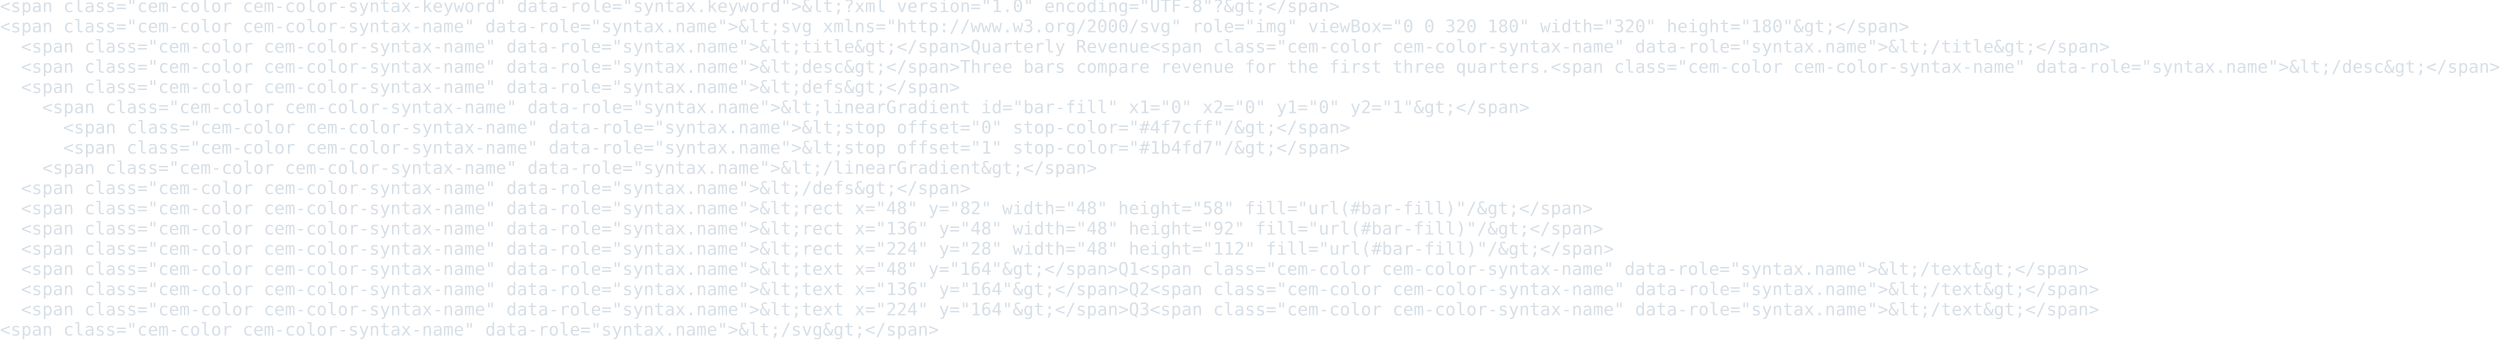
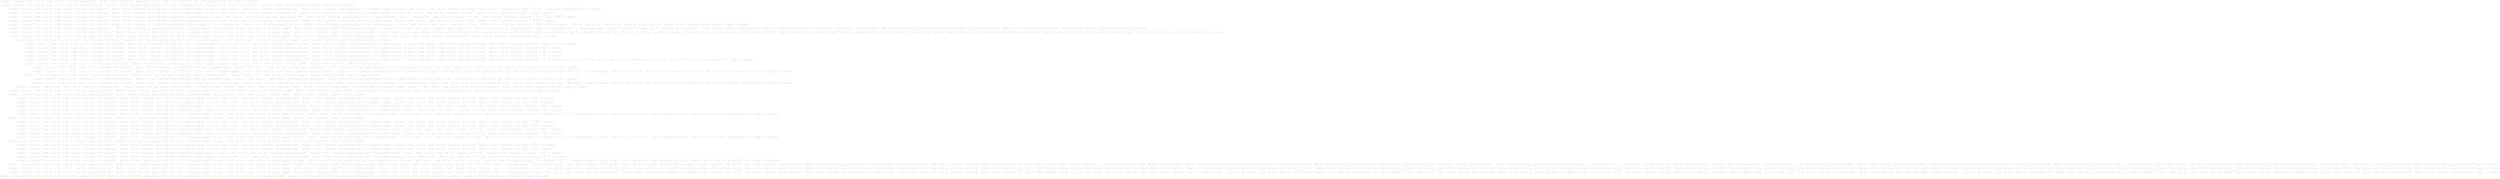
- <svg xmlns="http://www.w3.org/2000/svg" role="img" aria-labelledby="title desc" width="1855" height="255" viewBox="0 0 1855 255" xml:space="preserve">
+ <svg xmlns="http://www.w3.org/2000/svg" role="img" aria-labelledby="title desc" width="9651" height="690" viewBox="0 0 9651 690" xml:space="preserve">
  <text x="0" y="0" fill="rgb(214, 222, 230)" font-family="ui-monospace, SFMono-Regular, Menlo, Consolas, monospace" font-size="13px" font-style="normal" font-weight="400" letter-spacing="normal" dominant-baseline="text-before-edge" xml:space="preserve">&lt;span class="cem-color cem-color-syntax-keyword" data-role="syntax.keyword"&gt;&amp;lt;?xml version="1.0" encoding="UTF-8"?&amp;gt;&lt;/span&gt;</text>
-   <text x="0" y="15" fill="rgb(214, 222, 230)" font-family="ui-monospace, SFMono-Regular, Menlo, Consolas, monospace" font-size="13px" font-style="normal" font-weight="400" letter-spacing="normal" dominant-baseline="text-before-edge" xml:space="preserve">&lt;span class="cem-color cem-color-syntax-name" data-role="syntax.name"&gt;&amp;lt;svg xmlns="http://www.w3.org/2000/svg" role="img" viewBox="0 0 320 180" width="320" height="180"&amp;gt;&lt;/span&gt;</text>
-   <text x="0" y="30" fill="rgb(214, 222, 230)" font-family="ui-monospace, SFMono-Regular, Menlo, Consolas, monospace" font-size="13px" font-style="normal" font-weight="400" letter-spacing="normal" dominant-baseline="text-before-edge" xml:space="preserve">  &lt;span class="cem-color cem-color-syntax-name" data-role="syntax.name"&gt;&amp;lt;title&amp;gt;&lt;/span&gt;Quarterly Revenue&lt;span class="cem-color cem-color-syntax-name" data-role="syntax.name"&gt;&amp;lt;/title&amp;gt;&lt;/span&gt;</text>
-   <text x="0" y="45" fill="rgb(214, 222, 230)" font-family="ui-monospace, SFMono-Regular, Menlo, Consolas, monospace" font-size="13px" font-style="normal" font-weight="400" letter-spacing="normal" dominant-baseline="text-before-edge" xml:space="preserve">  &lt;span class="cem-color cem-color-syntax-name" data-role="syntax.name"&gt;&amp;lt;desc&amp;gt;&lt;/span&gt;Three bars compare revenue for the first three quarters.&lt;span class="cem-color cem-color-syntax-name" data-role="syntax.name"&gt;&amp;lt;/desc&amp;gt;&lt;/span&gt;</text>
-   <text x="0" y="60" fill="rgb(214, 222, 230)" font-family="ui-monospace, SFMono-Regular, Menlo, Consolas, monospace" font-size="13px" font-style="normal" font-weight="400" letter-spacing="normal" dominant-baseline="text-before-edge" xml:space="preserve">  &lt;span class="cem-color cem-color-syntax-name" data-role="syntax.name"&gt;&amp;lt;defs&amp;gt;&lt;/span&gt;</text>
-   <text x="0" y="75" fill="rgb(214, 222, 230)" font-family="ui-monospace, SFMono-Regular, Menlo, Consolas, monospace" font-size="13px" font-style="normal" font-weight="400" letter-spacing="normal" dominant-baseline="text-before-edge" xml:space="preserve">    &lt;span class="cem-color cem-color-syntax-name" data-role="syntax.name"&gt;&amp;lt;linearGradient id="bar-fill" x1="0" x2="0" y1="0" y2="1"&amp;gt;&lt;/span&gt;</text>
-   <text x="0" y="90" fill="rgb(214, 222, 230)" font-family="ui-monospace, SFMono-Regular, Menlo, Consolas, monospace" font-size="13px" font-style="normal" font-weight="400" letter-spacing="normal" dominant-baseline="text-before-edge" xml:space="preserve">      &lt;span class="cem-color cem-color-syntax-name" data-role="syntax.name"&gt;&amp;lt;stop offset="0" stop-color="#4f7cff"/&amp;gt;&lt;/span&gt;</text>
-   <text x="0" y="105" fill="rgb(214, 222, 230)" font-family="ui-monospace, SFMono-Regular, Menlo, Consolas, monospace" font-size="13px" font-style="normal" font-weight="400" letter-spacing="normal" dominant-baseline="text-before-edge" xml:space="preserve">      &lt;span class="cem-color cem-color-syntax-name" data-role="syntax.name"&gt;&amp;lt;stop offset="1" stop-color="#1b4fd7"/&amp;gt;&lt;/span&gt;</text>
-   <text x="0" y="120" fill="rgb(214, 222, 230)" font-family="ui-monospace, SFMono-Regular, Menlo, Consolas, monospace" font-size="13px" font-style="normal" font-weight="400" letter-spacing="normal" dominant-baseline="text-before-edge" xml:space="preserve">    &lt;span class="cem-color cem-color-syntax-name" data-role="syntax.name"&gt;&amp;lt;/linearGradient&amp;gt;&lt;/span&gt;</text>
-   <text x="0" y="135" fill="rgb(214, 222, 230)" font-family="ui-monospace, SFMono-Regular, Menlo, Consolas, monospace" font-size="13px" font-style="normal" font-weight="400" letter-spacing="normal" dominant-baseline="text-before-edge" xml:space="preserve">  &lt;span class="cem-color cem-color-syntax-name" data-role="syntax.name"&gt;&amp;lt;/defs&amp;gt;&lt;/span&gt;</text>
-   <text x="0" y="150" fill="rgb(214, 222, 230)" font-family="ui-monospace, SFMono-Regular, Menlo, Consolas, monospace" font-size="13px" font-style="normal" font-weight="400" letter-spacing="normal" dominant-baseline="text-before-edge" xml:space="preserve">  &lt;span class="cem-color cem-color-syntax-name" data-role="syntax.name"&gt;&amp;lt;rect x="48" y="82" width="48" height="58" fill="url(#bar-fill)"/&amp;gt;&lt;/span&gt;</text>
-   <text x="0" y="165" fill="rgb(214, 222, 230)" font-family="ui-monospace, SFMono-Regular, Menlo, Consolas, monospace" font-size="13px" font-style="normal" font-weight="400" letter-spacing="normal" dominant-baseline="text-before-edge" xml:space="preserve">  &lt;span class="cem-color cem-color-syntax-name" data-role="syntax.name"&gt;&amp;lt;rect x="136" y="48" width="48" height="92" fill="url(#bar-fill)"/&amp;gt;&lt;/span&gt;</text>
-   <text x="0" y="180" fill="rgb(214, 222, 230)" font-family="ui-monospace, SFMono-Regular, Menlo, Consolas, monospace" font-size="13px" font-style="normal" font-weight="400" letter-spacing="normal" dominant-baseline="text-before-edge" xml:space="preserve">  &lt;span class="cem-color cem-color-syntax-name" data-role="syntax.name"&gt;&amp;lt;rect x="224" y="28" width="48" height="112" fill="url(#bar-fill)"/&amp;gt;&lt;/span&gt;</text>
-   <text x="0" y="195" fill="rgb(214, 222, 230)" font-family="ui-monospace, SFMono-Regular, Menlo, Consolas, monospace" font-size="13px" font-style="normal" font-weight="400" letter-spacing="normal" dominant-baseline="text-before-edge" xml:space="preserve">  &lt;span class="cem-color cem-color-syntax-name" data-role="syntax.name"&gt;&amp;lt;text x="48" y="164"&amp;gt;&lt;/span&gt;Q1&lt;span class="cem-color cem-color-syntax-name" data-role="syntax.name"&gt;&amp;lt;/text&amp;gt;&lt;/span&gt;</text>
-   <text x="0" y="210" fill="rgb(214, 222, 230)" font-family="ui-monospace, SFMono-Regular, Menlo, Consolas, monospace" font-size="13px" font-style="normal" font-weight="400" letter-spacing="normal" dominant-baseline="text-before-edge" xml:space="preserve">  &lt;span class="cem-color cem-color-syntax-name" data-role="syntax.name"&gt;&amp;lt;text x="136" y="164"&amp;gt;&lt;/span&gt;Q2&lt;span class="cem-color cem-color-syntax-name" data-role="syntax.name"&gt;&amp;lt;/text&amp;gt;&lt;/span&gt;</text>
-   <text x="0" y="225" fill="rgb(214, 222, 230)" font-family="ui-monospace, SFMono-Regular, Menlo, Consolas, monospace" font-size="13px" font-style="normal" font-weight="400" letter-spacing="normal" dominant-baseline="text-before-edge" xml:space="preserve">  &lt;span class="cem-color cem-color-syntax-name" data-role="syntax.name"&gt;&amp;lt;text x="224" y="164"&amp;gt;&lt;/span&gt;Q3&lt;span class="cem-color cem-color-syntax-name" data-role="syntax.name"&gt;&amp;lt;/text&amp;gt;&lt;/span&gt;</text>
-   <text x="0" y="240" fill="rgb(214, 222, 230)" font-family="ui-monospace, SFMono-Regular, Menlo, Consolas, monospace" font-size="13px" font-style="normal" font-weight="400" letter-spacing="normal" dominant-baseline="text-before-edge" xml:space="preserve">&lt;span class="cem-color cem-color-syntax-name" data-role="syntax.name"&gt;&amp;lt;/svg&amp;gt;&lt;/span&gt;</text>
+   <text x="0" y="15" fill="rgb(214, 222, 230)" font-family="ui-monospace, SFMono-Regular, Menlo, Consolas, monospace" font-size="13px" font-style="normal" font-weight="400" letter-spacing="normal" dominant-baseline="text-before-edge" xml:space="preserve">&lt;span class="cem-color cem-color-syntax-punctuation" data-role="syntax.punctuation"&gt;&amp;lt;&lt;/span&gt;&lt;span class="cem-color cem-color-syntax-name" data-role="syntax.name"&gt;svg&lt;/span&gt;</text>
+   <text x="0" y="30" fill="rgb(214, 222, 230)" font-family="ui-monospace, SFMono-Regular, Menlo, Consolas, monospace" font-size="13px" font-style="normal" font-weight="400" letter-spacing="normal" dominant-baseline="text-before-edge" xml:space="preserve">    &lt;span class="cem-color cem-color-syntax-attribute" data-role="syntax.attribute"&gt;xmlns&lt;/span&gt;&lt;span class="cem-color cem-color-syntax-punctuation" data-role="syntax.punctuation"&gt;=&lt;/span&gt;&lt;span class="cem-color cem-color-syntax-string" data-role="syntax.string"&gt;"http://www.w3.org/2000/svg"&lt;/span&gt;</text>
+   <text x="0" y="45" fill="rgb(214, 222, 230)" font-family="ui-monospace, SFMono-Regular, Menlo, Consolas, monospace" font-size="13px" font-style="normal" font-weight="400" letter-spacing="normal" dominant-baseline="text-before-edge" xml:space="preserve">    &lt;span class="cem-color cem-color-syntax-attribute" data-role="syntax.attribute"&gt;role&lt;/span&gt;&lt;span class="cem-color cem-color-syntax-punctuation" data-role="syntax.punctuation"&gt;=&lt;/span&gt;&lt;span class="cem-color cem-color-syntax-string" data-role="syntax.string"&gt;"img"&lt;/span&gt;</text>
+   <text x="0" y="60" fill="rgb(214, 222, 230)" font-family="ui-monospace, SFMono-Regular, Menlo, Consolas, monospace" font-size="13px" font-style="normal" font-weight="400" letter-spacing="normal" dominant-baseline="text-before-edge" xml:space="preserve">    &lt;span class="cem-color cem-color-syntax-attribute" data-role="syntax.attribute"&gt;viewBox&lt;/span&gt;&lt;span class="cem-color cem-color-syntax-punctuation" data-role="syntax.punctuation"&gt;=&lt;/span&gt;&lt;span class="cem-color cem-color-syntax-string" data-role="syntax.string"&gt;"0 0 320 180"&lt;/span&gt;</text>
+   <text x="0" y="75" fill="rgb(214, 222, 230)" font-family="ui-monospace, SFMono-Regular, Menlo, Consolas, monospace" font-size="13px" font-style="normal" font-weight="400" letter-spacing="normal" dominant-baseline="text-before-edge" xml:space="preserve">    &lt;span class="cem-color cem-color-syntax-attribute" data-role="syntax.attribute"&gt;width&lt;/span&gt;&lt;span class="cem-color cem-color-syntax-punctuation" data-role="syntax.punctuation"&gt;=&lt;/span&gt;&lt;span class="cem-color cem-color-syntax-string" data-role="syntax.string"&gt;"320"&lt;/span&gt;</text>
+   <text x="0" y="90" fill="rgb(214, 222, 230)" font-family="ui-monospace, SFMono-Regular, Menlo, Consolas, monospace" font-size="13px" font-style="normal" font-weight="400" letter-spacing="normal" dominant-baseline="text-before-edge" xml:space="preserve">    &lt;span class="cem-color cem-color-syntax-attribute" data-role="syntax.attribute"&gt;height&lt;/span&gt;&lt;span class="cem-color cem-color-syntax-punctuation" data-role="syntax.punctuation"&gt;=&lt;/span&gt;&lt;span class="cem-color cem-color-syntax-string" data-role="syntax.string"&gt;"180"&lt;/span&gt;&lt;span class="cem-color cem-color-syntax-punctuation" data-role="syntax.punctuation"&gt;&amp;gt;&lt;/span&gt;</text>
+   <text x="0" y="105" fill="rgb(214, 222, 230)" font-family="ui-monospace, SFMono-Regular, Menlo, Consolas, monospace" font-size="13px" font-style="normal" font-weight="400" letter-spacing="normal" dominant-baseline="text-before-edge" xml:space="preserve">    &lt;span class="cem-color cem-color-syntax-punctuation" data-role="syntax.punctuation"&gt;&amp;lt;&lt;/span&gt;&lt;span class="cem-color cem-color-syntax-name" data-role="syntax.name"&gt;title&lt;/span&gt;&lt;span class="cem-color cem-color-syntax-punctuation" data-role="syntax.punctuation"&gt;&amp;gt;&lt;/span&gt;Quarterly Revenue&lt;span class="cem-color cem-color-syntax-punctuation" data-role="syntax.punctuation"&gt;&amp;lt;/&lt;/span&gt;&lt;span class="cem-color cem-color-syntax-name" data-role="syntax.name"&gt;title&lt;/span&gt;&lt;span class="cem-color cem-color-syntax-punctuation" data-role="syntax.punctuation"&gt;&amp;gt;&lt;/span&gt;</text>
+   <text x="0" y="120" fill="rgb(214, 222, 230)" font-family="ui-monospace, SFMono-Regular, Menlo, Consolas, monospace" font-size="13px" font-style="normal" font-weight="400" letter-spacing="normal" dominant-baseline="text-before-edge" xml:space="preserve">    &lt;span class="cem-color cem-color-syntax-punctuation" data-role="syntax.punctuation"&gt;&amp;lt;&lt;/span&gt;&lt;span class="cem-color cem-color-syntax-name" data-role="syntax.name"&gt;desc&lt;/span&gt;&lt;span class="cem-color cem-color-syntax-punctuation" data-role="syntax.punctuation"&gt;&amp;gt;&lt;/span&gt;Three bars compare revenue for the first three quarters.&lt;span class="cem-color cem-color-syntax-punctuation" data-role="syntax.punctuation"&gt;&amp;lt;/&lt;/span&gt;&lt;span class="cem-color cem-color-syntax-name" data-role="syntax.name"&gt;desc&lt;/span&gt;&lt;span class="cem-color cem-color-syntax-punctuation" data-role="syntax.punctuation"&gt;&amp;gt;&lt;/span&gt;</text>
+   <text x="0" y="135" fill="rgb(214, 222, 230)" font-family="ui-monospace, SFMono-Regular, Menlo, Consolas, monospace" font-size="13px" font-style="normal" font-weight="400" letter-spacing="normal" dominant-baseline="text-before-edge" xml:space="preserve">    &lt;span class="cem-color cem-color-syntax-punctuation" data-role="syntax.punctuation"&gt;&amp;lt;&lt;/span&gt;&lt;span class="cem-color cem-color-syntax-name" data-role="syntax.name"&gt;defs&lt;/span&gt;&lt;span class="cem-color cem-color-syntax-punctuation" data-role="syntax.punctuation"&gt;&amp;gt;&lt;/span&gt;</text>
+   <text x="0" y="150" fill="rgb(214, 222, 230)" font-family="ui-monospace, SFMono-Regular, Menlo, Consolas, monospace" font-size="13px" font-style="normal" font-weight="400" letter-spacing="normal" dominant-baseline="text-before-edge" xml:space="preserve">        &lt;span class="cem-color cem-color-syntax-punctuation" data-role="syntax.punctuation"&gt;&amp;lt;&lt;/span&gt;&lt;span class="cem-color cem-color-syntax-name" data-role="syntax.name"&gt;linearGradient&lt;/span&gt;</text>
+   <text x="0" y="165" fill="rgb(214, 222, 230)" font-family="ui-monospace, SFMono-Regular, Menlo, Consolas, monospace" font-size="13px" font-style="normal" font-weight="400" letter-spacing="normal" dominant-baseline="text-before-edge" xml:space="preserve">            &lt;span class="cem-color cem-color-syntax-attribute" data-role="syntax.attribute"&gt;id&lt;/span&gt;&lt;span class="cem-color cem-color-syntax-punctuation" data-role="syntax.punctuation"&gt;=&lt;/span&gt;&lt;span class="cem-color cem-color-syntax-string" data-role="syntax.string"&gt;"bar-fill"&lt;/span&gt;</text>
+   <text x="0" y="180" fill="rgb(214, 222, 230)" font-family="ui-monospace, SFMono-Regular, Menlo, Consolas, monospace" font-size="13px" font-style="normal" font-weight="400" letter-spacing="normal" dominant-baseline="text-before-edge" xml:space="preserve">            &lt;span class="cem-color cem-color-syntax-attribute" data-role="syntax.attribute"&gt;x1&lt;/span&gt;&lt;span class="cem-color cem-color-syntax-punctuation" data-role="syntax.punctuation"&gt;=&lt;/span&gt;&lt;span class="cem-color cem-color-syntax-string" data-role="syntax.string"&gt;"0"&lt;/span&gt;</text>
+   <text x="0" y="195" fill="rgb(214, 222, 230)" font-family="ui-monospace, SFMono-Regular, Menlo, Consolas, monospace" font-size="13px" font-style="normal" font-weight="400" letter-spacing="normal" dominant-baseline="text-before-edge" xml:space="preserve">            &lt;span class="cem-color cem-color-syntax-attribute" data-role="syntax.attribute"&gt;x2&lt;/span&gt;&lt;span class="cem-color cem-color-syntax-punctuation" data-role="syntax.punctuation"&gt;=&lt;/span&gt;&lt;span class="cem-color cem-color-syntax-string" data-role="syntax.string"&gt;"0"&lt;/span&gt;</text>
+   <text x="0" y="210" fill="rgb(214, 222, 230)" font-family="ui-monospace, SFMono-Regular, Menlo, Consolas, monospace" font-size="13px" font-style="normal" font-weight="400" letter-spacing="normal" dominant-baseline="text-before-edge" xml:space="preserve">            &lt;span class="cem-color cem-color-syntax-attribute" data-role="syntax.attribute"&gt;y1&lt;/span&gt;&lt;span class="cem-color cem-color-syntax-punctuation" data-role="syntax.punctuation"&gt;=&lt;/span&gt;&lt;span class="cem-color cem-color-syntax-string" data-role="syntax.string"&gt;"0"&lt;/span&gt;</text>
+   <text x="0" y="225" fill="rgb(214, 222, 230)" font-family="ui-monospace, SFMono-Regular, Menlo, Consolas, monospace" font-size="13px" font-style="normal" font-weight="400" letter-spacing="normal" dominant-baseline="text-before-edge" xml:space="preserve">            &lt;span class="cem-color cem-color-syntax-attribute" data-role="syntax.attribute"&gt;y2&lt;/span&gt;&lt;span class="cem-color cem-color-syntax-punctuation" data-role="syntax.punctuation"&gt;=&lt;/span&gt;&lt;span class="cem-color cem-color-syntax-string" data-role="syntax.string"&gt;"1"&lt;/span&gt;&lt;span class="cem-color cem-color-syntax-punctuation" data-role="syntax.punctuation"&gt;&amp;gt;&lt;/span&gt;</text>
+   <text x="0" y="240" fill="rgb(214, 222, 230)" font-family="ui-monospace, SFMono-Regular, Menlo, Consolas, monospace" font-size="13px" font-style="normal" font-weight="400" letter-spacing="normal" dominant-baseline="text-before-edge" xml:space="preserve">            &lt;span class="cem-color cem-color-syntax-punctuation" data-role="syntax.punctuation"&gt;&amp;lt;&lt;/span&gt;&lt;span class="cem-color cem-color-syntax-name" data-role="syntax.name"&gt;stop&lt;/span&gt;</text>
+   <text x="0" y="255" fill="rgb(214, 222, 230)" font-family="ui-monospace, SFMono-Regular, Menlo, Consolas, monospace" font-size="13px" font-style="normal" font-weight="400" letter-spacing="normal" dominant-baseline="text-before-edge" xml:space="preserve">                &lt;span class="cem-color cem-color-syntax-attribute" data-role="syntax.attribute"&gt;offset&lt;/span&gt;&lt;span class="cem-color cem-color-syntax-punctuation" data-role="syntax.punctuation"&gt;=&lt;/span&gt;&lt;span class="cem-color cem-color-syntax-string" data-role="syntax.string"&gt;"0"&lt;/span&gt;</text>
+   <text x="0" y="270" fill="rgb(214, 222, 230)" font-family="ui-monospace, SFMono-Regular, Menlo, Consolas, monospace" font-size="13px" font-style="normal" font-weight="400" letter-spacing="normal" dominant-baseline="text-before-edge" xml:space="preserve">                &lt;span class="cem-color cem-color-syntax-attribute" data-role="syntax.attribute"&gt;stop-color&lt;/span&gt;&lt;span class="cem-color cem-color-syntax-punctuation" data-role="syntax.punctuation"&gt;=&lt;/span&gt;&lt;span class="cem-color cem-color-syntax-string" data-role="syntax.string"&gt;"#4f7cff"&lt;/span&gt;&lt;span class="cem-color cem-color-syntax-punctuation" data-role="syntax.punctuation"&gt;/&amp;gt;&lt;/span&gt;</text>
+   <text x="0" y="285" fill="rgb(214, 222, 230)" font-family="ui-monospace, SFMono-Regular, Menlo, Consolas, monospace" font-size="13px" font-style="normal" font-weight="400" letter-spacing="normal" dominant-baseline="text-before-edge" xml:space="preserve">            &lt;span class="cem-color cem-color-syntax-punctuation" data-role="syntax.punctuation"&gt;&amp;lt;&lt;/span&gt;&lt;span class="cem-color cem-color-syntax-name" data-role="syntax.name"&gt;stop&lt;/span&gt;</text>
+   <text x="0" y="300" fill="rgb(214, 222, 230)" font-family="ui-monospace, SFMono-Regular, Menlo, Consolas, monospace" font-size="13px" font-style="normal" font-weight="400" letter-spacing="normal" dominant-baseline="text-before-edge" xml:space="preserve">                &lt;span class="cem-color cem-color-syntax-attribute" data-role="syntax.attribute"&gt;offset&lt;/span&gt;&lt;span class="cem-color cem-color-syntax-punctuation" data-role="syntax.punctuation"&gt;=&lt;/span&gt;&lt;span class="cem-color cem-color-syntax-string" data-role="syntax.string"&gt;"1"&lt;/span&gt;</text>
+   <text x="0" y="315" fill="rgb(214, 222, 230)" font-family="ui-monospace, SFMono-Regular, Menlo, Consolas, monospace" font-size="13px" font-style="normal" font-weight="400" letter-spacing="normal" dominant-baseline="text-before-edge" xml:space="preserve">                &lt;span class="cem-color cem-color-syntax-attribute" data-role="syntax.attribute"&gt;stop-color&lt;/span&gt;&lt;span class="cem-color cem-color-syntax-punctuation" data-role="syntax.punctuation"&gt;=&lt;/span&gt;&lt;span class="cem-color cem-color-syntax-string" data-role="syntax.string"&gt;"#1b4fd7"&lt;/span&gt;&lt;span class="cem-color cem-color-syntax-punctuation" data-role="syntax.punctuation"&gt;/&amp;gt;&lt;/span&gt;</text>
+   <text x="0" y="330" fill="rgb(214, 222, 230)" font-family="ui-monospace, SFMono-Regular, Menlo, Consolas, monospace" font-size="13px" font-style="normal" font-weight="400" letter-spacing="normal" dominant-baseline="text-before-edge" xml:space="preserve">        &lt;span class="cem-color cem-color-syntax-punctuation" data-role="syntax.punctuation"&gt;&amp;lt;/&lt;/span&gt;&lt;span class="cem-color cem-color-syntax-name" data-role="syntax.name"&gt;linearGradient&lt;/span&gt;&lt;span class="cem-color cem-color-syntax-punctuation" data-role="syntax.punctuation"&gt;&amp;gt;&lt;/span&gt;</text>
+   <text x="0" y="345" fill="rgb(214, 222, 230)" font-family="ui-monospace, SFMono-Regular, Menlo, Consolas, monospace" font-size="13px" font-style="normal" font-weight="400" letter-spacing="normal" dominant-baseline="text-before-edge" xml:space="preserve">    &lt;span class="cem-color cem-color-syntax-punctuation" data-role="syntax.punctuation"&gt;&amp;lt;/&lt;/span&gt;&lt;span class="cem-color cem-color-syntax-name" data-role="syntax.name"&gt;defs&lt;/span&gt;&lt;span class="cem-color cem-color-syntax-punctuation" data-role="syntax.punctuation"&gt;&amp;gt;&lt;/span&gt;</text>
+   <text x="0" y="360" fill="rgb(214, 222, 230)" font-family="ui-monospace, SFMono-Regular, Menlo, Consolas, monospace" font-size="13px" font-style="normal" font-weight="400" letter-spacing="normal" dominant-baseline="text-before-edge" xml:space="preserve">    &lt;span class="cem-color cem-color-syntax-punctuation" data-role="syntax.punctuation"&gt;&amp;lt;&lt;/span&gt;&lt;span class="cem-color cem-color-syntax-name" data-role="syntax.name"&gt;rect&lt;/span&gt;</text>
+   <text x="0" y="375" fill="rgb(214, 222, 230)" font-family="ui-monospace, SFMono-Regular, Menlo, Consolas, monospace" font-size="13px" font-style="normal" font-weight="400" letter-spacing="normal" dominant-baseline="text-before-edge" xml:space="preserve">        &lt;span class="cem-color cem-color-syntax-attribute" data-role="syntax.attribute"&gt;x&lt;/span&gt;&lt;span class="cem-color cem-color-syntax-punctuation" data-role="syntax.punctuation"&gt;=&lt;/span&gt;&lt;span class="cem-color cem-color-syntax-string" data-role="syntax.string"&gt;"48"&lt;/span&gt;</text>
+   <text x="0" y="390" fill="rgb(214, 222, 230)" font-family="ui-monospace, SFMono-Regular, Menlo, Consolas, monospace" font-size="13px" font-style="normal" font-weight="400" letter-spacing="normal" dominant-baseline="text-before-edge" xml:space="preserve">        &lt;span class="cem-color cem-color-syntax-attribute" data-role="syntax.attribute"&gt;y&lt;/span&gt;&lt;span class="cem-color cem-color-syntax-punctuation" data-role="syntax.punctuation"&gt;=&lt;/span&gt;&lt;span class="cem-color cem-color-syntax-string" data-role="syntax.string"&gt;"82"&lt;/span&gt;</text>
+   <text x="0" y="405" fill="rgb(214, 222, 230)" font-family="ui-monospace, SFMono-Regular, Menlo, Consolas, monospace" font-size="13px" font-style="normal" font-weight="400" letter-spacing="normal" dominant-baseline="text-before-edge" xml:space="preserve">        &lt;span class="cem-color cem-color-syntax-attribute" data-role="syntax.attribute"&gt;width&lt;/span&gt;&lt;span class="cem-color cem-color-syntax-punctuation" data-role="syntax.punctuation"&gt;=&lt;/span&gt;&lt;span class="cem-color cem-color-syntax-string" data-role="syntax.string"&gt;"48"&lt;/span&gt;</text>
+   <text x="0" y="420" fill="rgb(214, 222, 230)" font-family="ui-monospace, SFMono-Regular, Menlo, Consolas, monospace" font-size="13px" font-style="normal" font-weight="400" letter-spacing="normal" dominant-baseline="text-before-edge" xml:space="preserve">        &lt;span class="cem-color cem-color-syntax-attribute" data-role="syntax.attribute"&gt;height&lt;/span&gt;&lt;span class="cem-color cem-color-syntax-punctuation" data-role="syntax.punctuation"&gt;=&lt;/span&gt;&lt;span class="cem-color cem-color-syntax-string" data-role="syntax.string"&gt;"58"&lt;/span&gt;</text>
+   <text x="0" y="435" fill="rgb(214, 222, 230)" font-family="ui-monospace, SFMono-Regular, Menlo, Consolas, monospace" font-size="13px" font-style="normal" font-weight="400" letter-spacing="normal" dominant-baseline="text-before-edge" xml:space="preserve">        &lt;span class="cem-color cem-color-syntax-attribute" data-role="syntax.attribute"&gt;fill&lt;/span&gt;&lt;span class="cem-color cem-color-syntax-punctuation" data-role="syntax.punctuation"&gt;=&lt;/span&gt;&lt;span class="cem-color cem-color-syntax-string" data-role="syntax.string"&gt;"url(#bar-fill)"&lt;/span&gt;&lt;span class="cem-color cem-color-syntax-punctuation" data-role="syntax.punctuation"&gt;/&amp;gt;&lt;/span&gt;</text>
+   <text x="0" y="450" fill="rgb(214, 222, 230)" font-family="ui-monospace, SFMono-Regular, Menlo, Consolas, monospace" font-size="13px" font-style="normal" font-weight="400" letter-spacing="normal" dominant-baseline="text-before-edge" xml:space="preserve">    &lt;span class="cem-color cem-color-syntax-punctuation" data-role="syntax.punctuation"&gt;&amp;lt;&lt;/span&gt;&lt;span class="cem-color cem-color-syntax-name" data-role="syntax.name"&gt;rect&lt;/span&gt;</text>
+   <text x="0" y="465" fill="rgb(214, 222, 230)" font-family="ui-monospace, SFMono-Regular, Menlo, Consolas, monospace" font-size="13px" font-style="normal" font-weight="400" letter-spacing="normal" dominant-baseline="text-before-edge" xml:space="preserve">        &lt;span class="cem-color cem-color-syntax-attribute" data-role="syntax.attribute"&gt;x&lt;/span&gt;&lt;span class="cem-color cem-color-syntax-punctuation" data-role="syntax.punctuation"&gt;=&lt;/span&gt;&lt;span class="cem-color cem-color-syntax-string" data-role="syntax.string"&gt;"136"&lt;/span&gt;</text>
+   <text x="0" y="480" fill="rgb(214, 222, 230)" font-family="ui-monospace, SFMono-Regular, Menlo, Consolas, monospace" font-size="13px" font-style="normal" font-weight="400" letter-spacing="normal" dominant-baseline="text-before-edge" xml:space="preserve">        &lt;span class="cem-color cem-color-syntax-attribute" data-role="syntax.attribute"&gt;y&lt;/span&gt;&lt;span class="cem-color cem-color-syntax-punctuation" data-role="syntax.punctuation"&gt;=&lt;/span&gt;&lt;span class="cem-color cem-color-syntax-string" data-role="syntax.string"&gt;"48"&lt;/span&gt;</text>
+   <text x="0" y="495" fill="rgb(214, 222, 230)" font-family="ui-monospace, SFMono-Regular, Menlo, Consolas, monospace" font-size="13px" font-style="normal" font-weight="400" letter-spacing="normal" dominant-baseline="text-before-edge" xml:space="preserve">        &lt;span class="cem-color cem-color-syntax-attribute" data-role="syntax.attribute"&gt;width&lt;/span&gt;&lt;span class="cem-color cem-color-syntax-punctuation" data-role="syntax.punctuation"&gt;=&lt;/span&gt;&lt;span class="cem-color cem-color-syntax-string" data-role="syntax.string"&gt;"48"&lt;/span&gt;</text>
+   <text x="0" y="510" fill="rgb(214, 222, 230)" font-family="ui-monospace, SFMono-Regular, Menlo, Consolas, monospace" font-size="13px" font-style="normal" font-weight="400" letter-spacing="normal" dominant-baseline="text-before-edge" xml:space="preserve">        &lt;span class="cem-color cem-color-syntax-attribute" data-role="syntax.attribute"&gt;height&lt;/span&gt;&lt;span class="cem-color cem-color-syntax-punctuation" data-role="syntax.punctuation"&gt;=&lt;/span&gt;&lt;span class="cem-color cem-color-syntax-string" data-role="syntax.string"&gt;"92"&lt;/span&gt;</text>
+   <text x="0" y="525" fill="rgb(214, 222, 230)" font-family="ui-monospace, SFMono-Regular, Menlo, Consolas, monospace" font-size="13px" font-style="normal" font-weight="400" letter-spacing="normal" dominant-baseline="text-before-edge" xml:space="preserve">        &lt;span class="cem-color cem-color-syntax-attribute" data-role="syntax.attribute"&gt;fill&lt;/span&gt;&lt;span class="cem-color cem-color-syntax-punctuation" data-role="syntax.punctuation"&gt;=&lt;/span&gt;&lt;span class="cem-color cem-color-syntax-string" data-role="syntax.string"&gt;"url(#bar-fill)"&lt;/span&gt;&lt;span class="cem-color cem-color-syntax-punctuation" data-role="syntax.punctuation"&gt;/&amp;gt;&lt;/span&gt;</text>
+   <text x="0" y="540" fill="rgb(214, 222, 230)" font-family="ui-monospace, SFMono-Regular, Menlo, Consolas, monospace" font-size="13px" font-style="normal" font-weight="400" letter-spacing="normal" dominant-baseline="text-before-edge" xml:space="preserve">    &lt;span class="cem-color cem-color-syntax-punctuation" data-role="syntax.punctuation"&gt;&amp;lt;&lt;/span&gt;&lt;span class="cem-color cem-color-syntax-name" data-role="syntax.name"&gt;rect&lt;/span&gt;</text>
+   <text x="0" y="555" fill="rgb(214, 222, 230)" font-family="ui-monospace, SFMono-Regular, Menlo, Consolas, monospace" font-size="13px" font-style="normal" font-weight="400" letter-spacing="normal" dominant-baseline="text-before-edge" xml:space="preserve">        &lt;span class="cem-color cem-color-syntax-attribute" data-role="syntax.attribute"&gt;x&lt;/span&gt;&lt;span class="cem-color cem-color-syntax-punctuation" data-role="syntax.punctuation"&gt;=&lt;/span&gt;&lt;span class="cem-color cem-color-syntax-string" data-role="syntax.string"&gt;"224"&lt;/span&gt;</text>
+   <text x="0" y="570" fill="rgb(214, 222, 230)" font-family="ui-monospace, SFMono-Regular, Menlo, Consolas, monospace" font-size="13px" font-style="normal" font-weight="400" letter-spacing="normal" dominant-baseline="text-before-edge" xml:space="preserve">        &lt;span class="cem-color cem-color-syntax-attribute" data-role="syntax.attribute"&gt;y&lt;/span&gt;&lt;span class="cem-color cem-color-syntax-punctuation" data-role="syntax.punctuation"&gt;=&lt;/span&gt;&lt;span class="cem-color cem-color-syntax-string" data-role="syntax.string"&gt;"28"&lt;/span&gt;</text>
+   <text x="0" y="585" fill="rgb(214, 222, 230)" font-family="ui-monospace, SFMono-Regular, Menlo, Consolas, monospace" font-size="13px" font-style="normal" font-weight="400" letter-spacing="normal" dominant-baseline="text-before-edge" xml:space="preserve">        &lt;span class="cem-color cem-color-syntax-attribute" data-role="syntax.attribute"&gt;width&lt;/span&gt;&lt;span class="cem-color cem-color-syntax-punctuation" data-role="syntax.punctuation"&gt;=&lt;/span&gt;&lt;span class="cem-color cem-color-syntax-string" data-role="syntax.string"&gt;"48"&lt;/span&gt;</text>
+   <text x="0" y="600" fill="rgb(214, 222, 230)" font-family="ui-monospace, SFMono-Regular, Menlo, Consolas, monospace" font-size="13px" font-style="normal" font-weight="400" letter-spacing="normal" dominant-baseline="text-before-edge" xml:space="preserve">        &lt;span class="cem-color cem-color-syntax-attribute" data-role="syntax.attribute"&gt;height&lt;/span&gt;&lt;span class="cem-color cem-color-syntax-punctuation" data-role="syntax.punctuation"&gt;=&lt;/span&gt;&lt;span class="cem-color cem-color-syntax-string" data-role="syntax.string"&gt;"112"&lt;/span&gt;</text>
+   <text x="0" y="615" fill="rgb(214, 222, 230)" font-family="ui-monospace, SFMono-Regular, Menlo, Consolas, monospace" font-size="13px" font-style="normal" font-weight="400" letter-spacing="normal" dominant-baseline="text-before-edge" xml:space="preserve">        &lt;span class="cem-color cem-color-syntax-attribute" data-role="syntax.attribute"&gt;fill&lt;/span&gt;&lt;span class="cem-color cem-color-syntax-punctuation" data-role="syntax.punctuation"&gt;=&lt;/span&gt;&lt;span class="cem-color cem-color-syntax-string" data-role="syntax.string"&gt;"url(#bar-fill)"&lt;/span&gt;&lt;span class="cem-color cem-color-syntax-punctuation" data-role="syntax.punctuation"&gt;/&amp;gt;&lt;/span&gt;</text>
+   <text x="0" y="630" fill="rgb(214, 222, 230)" font-family="ui-monospace, SFMono-Regular, Menlo, Consolas, monospace" font-size="13px" font-style="normal" font-weight="400" letter-spacing="normal" dominant-baseline="text-before-edge" xml:space="preserve">    &lt;span class="cem-color cem-color-syntax-punctuation" data-role="syntax.punctuation"&gt;&amp;lt;&lt;/span&gt;&lt;span class="cem-color cem-color-syntax-name" data-role="syntax.name"&gt;text&lt;/span&gt;&lt;span class="cem-color cem-color-syntax-raw" data-role="syntax.raw"&gt; &lt;/span&gt;&lt;span class="cem-color cem-color-syntax-attribute" data-role="syntax.attribute"&gt;x&lt;/span&gt;&lt;span class="cem-color cem-color-syntax-punctuation" data-role="syntax.punctuation"&gt;=&lt;/span&gt;&lt;span class="cem-color cem-color-syntax-string" data-role="syntax.string"&gt;"48"&lt;/span&gt;&lt;span class="cem-color cem-color-syntax-raw" data-role="syntax.raw"&gt; &lt;/span&gt;&lt;span class="cem-color cem-color-syntax-attribute" data-role="syntax.attribute"&gt;y&lt;/span&gt;&lt;span class="cem-color cem-color-syntax-punctuation" data-role="syntax.punctuation"&gt;=&lt;/span&gt;&lt;span class="cem-color cem-color-syntax-string" data-role="syntax.string"&gt;"164"&lt;/span&gt;&lt;span class="cem-color cem-color-syntax-punctuation" data-role="syntax.punctuation"&gt;&amp;gt;&lt;/span&gt;Q1&lt;span class="cem-color cem-color-syntax-punctuation" data-role="syntax.punctuation"&gt;&amp;lt;/&lt;/span&gt;&lt;span class="cem-color cem-color-syntax-name" data-role="syntax.name"&gt;text&lt;/span&gt;&lt;span class="cem-color cem-color-syntax-punctuation" data-role="syntax.punctuation"&gt;&amp;gt;&lt;/span&gt;</text>
+   <text x="0" y="645" fill="rgb(214, 222, 230)" font-family="ui-monospace, SFMono-Regular, Menlo, Consolas, monospace" font-size="13px" font-style="normal" font-weight="400" letter-spacing="normal" dominant-baseline="text-before-edge" xml:space="preserve">    &lt;span class="cem-color cem-color-syntax-punctuation" data-role="syntax.punctuation"&gt;&amp;lt;&lt;/span&gt;&lt;span class="cem-color cem-color-syntax-name" data-role="syntax.name"&gt;text&lt;/span&gt;&lt;span class="cem-color cem-color-syntax-raw" data-role="syntax.raw"&gt; &lt;/span&gt;&lt;span class="cem-color cem-color-syntax-attribute" data-role="syntax.attribute"&gt;x&lt;/span&gt;&lt;span class="cem-color cem-color-syntax-punctuation" data-role="syntax.punctuation"&gt;=&lt;/span&gt;&lt;span class="cem-color cem-color-syntax-string" data-role="syntax.string"&gt;"136"&lt;/span&gt;&lt;span class="cem-color cem-color-syntax-raw" data-role="syntax.raw"&gt; &lt;/span&gt;&lt;span class="cem-color cem-color-syntax-attribute" data-role="syntax.attribute"&gt;y&lt;/span&gt;&lt;span class="cem-color cem-color-syntax-punctuation" data-role="syntax.punctuation"&gt;=&lt;/span&gt;&lt;span class="cem-color cem-color-syntax-string" data-role="syntax.string"&gt;"164"&lt;/span&gt;&lt;span class="cem-color cem-color-syntax-punctuation" data-role="syntax.punctuation"&gt;&amp;gt;&lt;/span&gt;Q2&lt;span class="cem-color cem-color-syntax-punctuation" data-role="syntax.punctuation"&gt;&amp;lt;/&lt;/span&gt;&lt;span class="cem-color cem-color-syntax-name" data-role="syntax.name"&gt;text&lt;/span&gt;&lt;span class="cem-color cem-color-syntax-punctuation" data-role="syntax.punctuation"&gt;&amp;gt;&lt;/span&gt;</text>
+   <text x="0" y="660" fill="rgb(214, 222, 230)" font-family="ui-monospace, SFMono-Regular, Menlo, Consolas, monospace" font-size="13px" font-style="normal" font-weight="400" letter-spacing="normal" dominant-baseline="text-before-edge" xml:space="preserve">    &lt;span class="cem-color cem-color-syntax-punctuation" data-role="syntax.punctuation"&gt;&amp;lt;&lt;/span&gt;&lt;span class="cem-color cem-color-syntax-name" data-role="syntax.name"&gt;text&lt;/span&gt;&lt;span class="cem-color cem-color-syntax-raw" data-role="syntax.raw"&gt; &lt;/span&gt;&lt;span class="cem-color cem-color-syntax-attribute" data-role="syntax.attribute"&gt;x&lt;/span&gt;&lt;span class="cem-color cem-color-syntax-punctuation" data-role="syntax.punctuation"&gt;=&lt;/span&gt;&lt;span class="cem-color cem-color-syntax-string" data-role="syntax.string"&gt;"224"&lt;/span&gt;&lt;span class="cem-color cem-color-syntax-raw" data-role="syntax.raw"&gt; &lt;/span&gt;&lt;span class="cem-color cem-color-syntax-attribute" data-role="syntax.attribute"&gt;y&lt;/span&gt;&lt;span class="cem-color cem-color-syntax-punctuation" data-role="syntax.punctuation"&gt;=&lt;/span&gt;&lt;span class="cem-color cem-color-syntax-string" data-role="syntax.string"&gt;"164"&lt;/span&gt;&lt;span class="cem-color cem-color-syntax-punctuation" data-role="syntax.punctuation"&gt;&amp;gt;&lt;/span&gt;Q3&lt;span class="cem-color cem-color-syntax-punctuation" data-role="syntax.punctuation"&gt;&amp;lt;/&lt;/span&gt;&lt;span class="cem-color cem-color-syntax-name" data-role="syntax.name"&gt;text&lt;/span&gt;&lt;span class="cem-color cem-color-syntax-punctuation" data-role="syntax.punctuation"&gt;&amp;gt;&lt;/span&gt;</text>
+   <text x="0" y="675" fill="rgb(214, 222, 230)" font-family="ui-monospace, SFMono-Regular, Menlo, Consolas, monospace" font-size="13px" font-style="normal" font-weight="400" letter-spacing="normal" dominant-baseline="text-before-edge" xml:space="preserve">&lt;span class="cem-color cem-color-syntax-punctuation" data-role="syntax.punctuation"&gt;&amp;lt;/&lt;/span&gt;&lt;span class="cem-color cem-color-syntax-name" data-role="syntax.name"&gt;svg&lt;/span&gt;&lt;span class="cem-color cem-color-syntax-punctuation" data-role="syntax.punctuation"&gt;&amp;gt;&lt;/span&gt;</text>
</svg>
